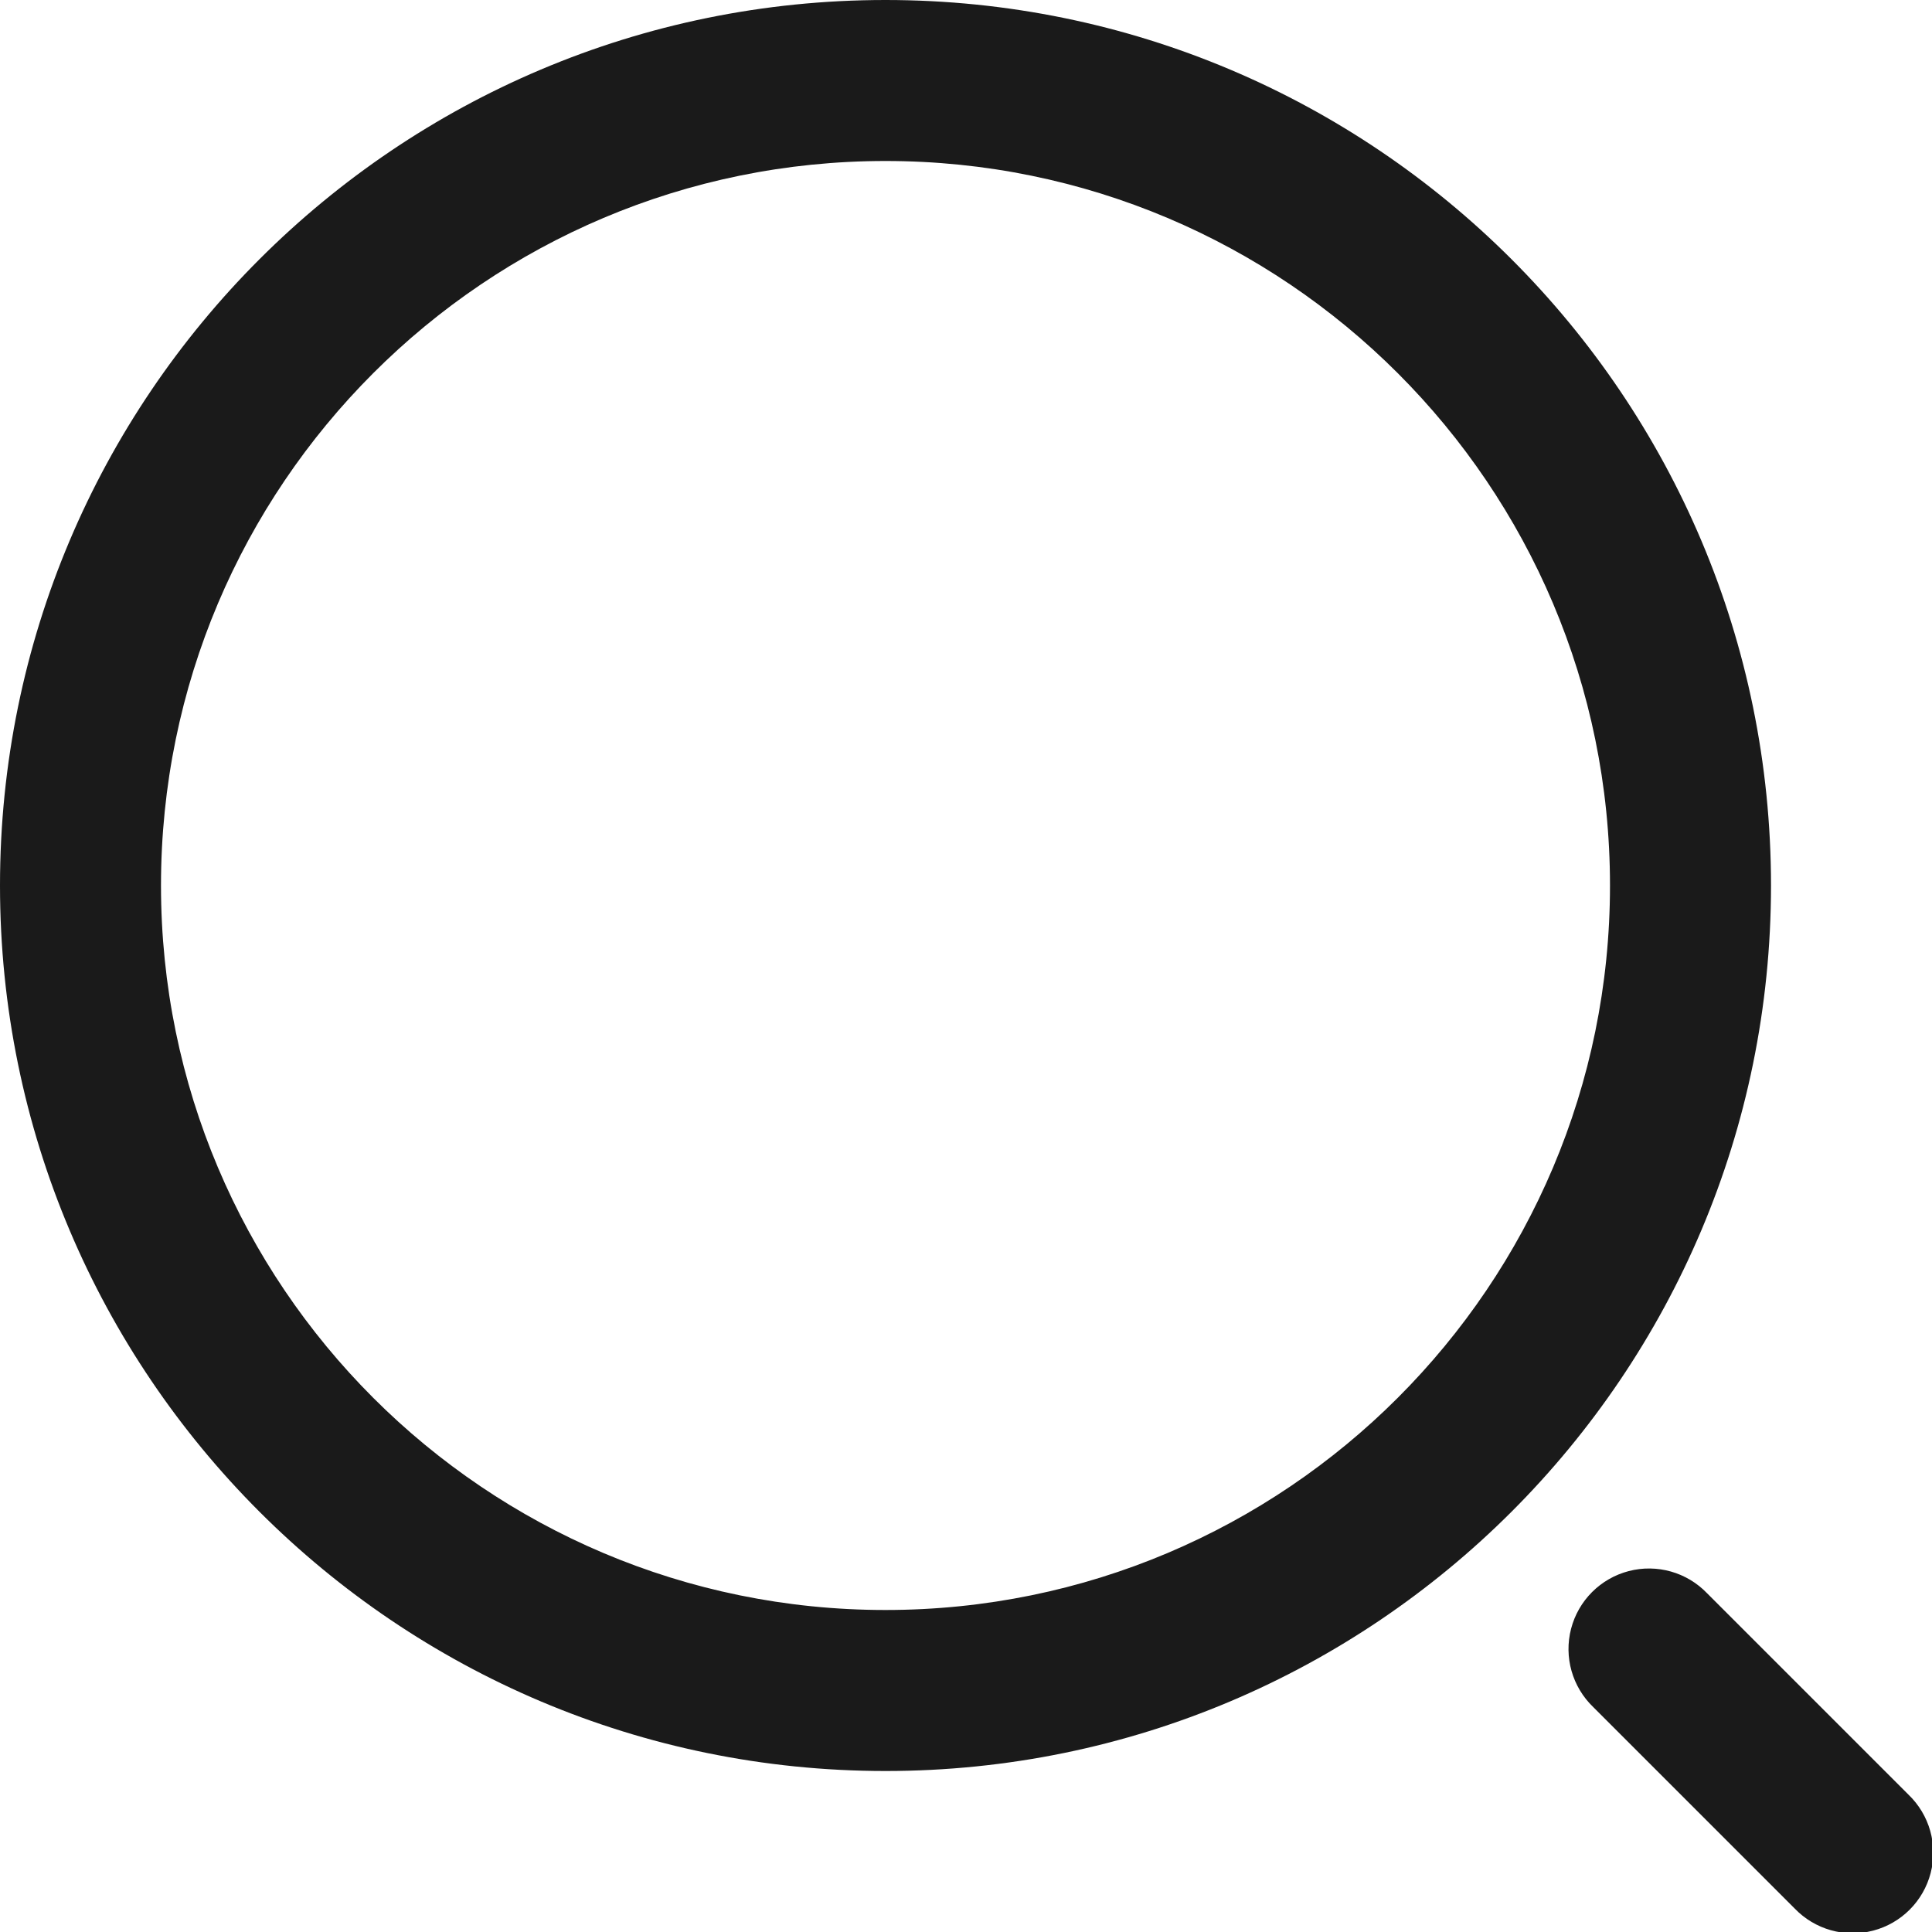
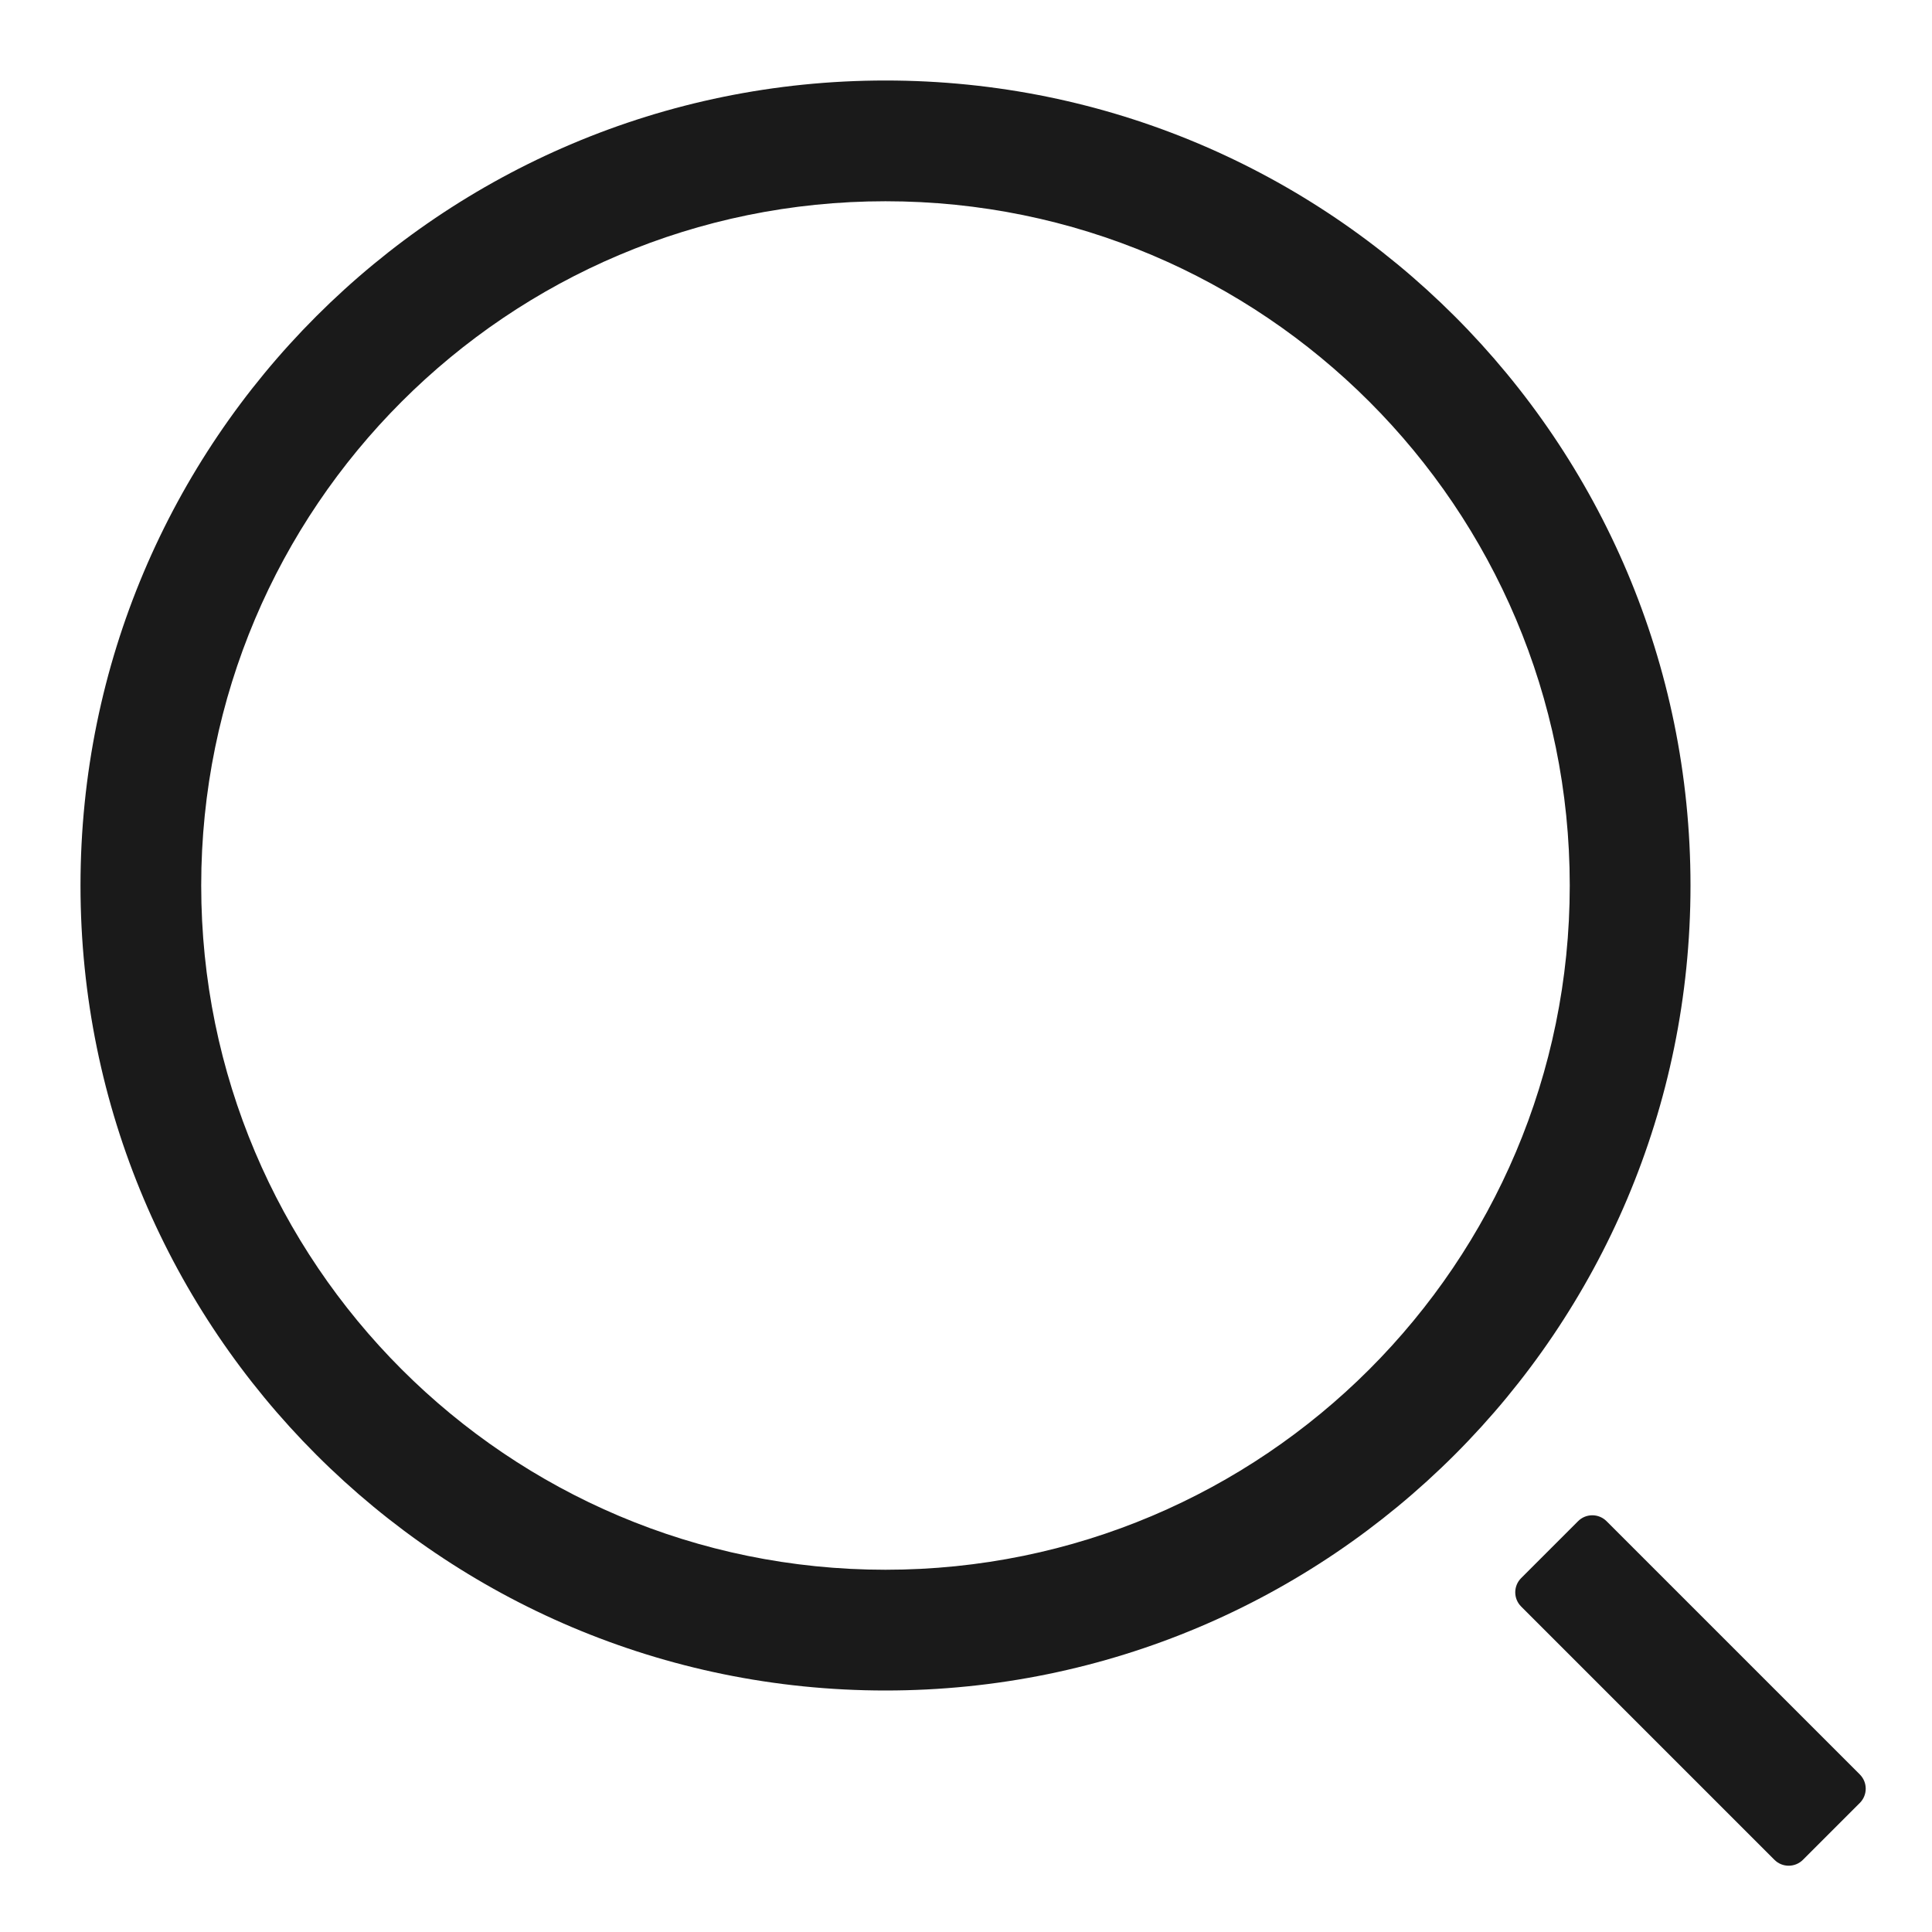
- <svg xmlns="http://www.w3.org/2000/svg" viewBox="0 0 1024 1024">
-   <path fill="#1A1A1A" d="M469.33 938.67c259.2 0 469.33-210.13 469.34-469.34s-210.13-469.33-469.34-469.33-469.33 210.13-469.33 469.33 210.13 469.33 469.33 469.34z m0-85.34c-212.07 0-384-171.93-384-384s171.93-384 384-384 384 171.93 384 384-171.93 384-384 384z m435.5-8.83a42.67 42.67 0 1 0-60.33 60.33l106.67 106.67a42.67 42.67 0 1 0 60.33-60.33l-106.67-106.67z" />
+ <svg xmlns="http://www.w3.org/2000/svg" fill="none" version="1.1" width="48" height="48" viewBox="0 0 48 48">
+   <defs>
+     <clipPath id="relay_svg_bT5_58">
+       <path d="M0 0L48 0L48 48L0 48L0 0Z" />
+     </clipPath>
+   </defs>
+   <g style="mix-blend-mode:pass-through;opacity: 1;" transform="matrix(1,0,0,1,0,0)">
+     <g clip-path="url(#relay_svg_bT5_58)">
+       <g style="mix-blend-mode:pass-through;opacity: 1;" transform="matrix(1,0,0,1,2,2)">
+         <path d="M20 40C31.045 40 40 31.046 40 20C40 8.954 31.045 0 20 0C8.954 0 0 8.954 0 20C0 31.046 8.954 40 20 40ZM20 37C10.611 37 2.999 29.389 2.999 20C2.999 10.611 10.611 3 20 3C29.389 3 37 10.611 37 20C37 29.389 29.389 37 20 37ZM44.207 42.086C44.402 42.281 44.402 42.598 44.207 42.793L42.793 44.207C42.597 44.402 42.281 44.402 42.086 44.207L35.793 37.914C35.597 37.719 35.597 37.403 35.793 37.207L37.207 35.793C37.402 35.598 37.718 35.598 37.914 35.793L44.207 42.086Z" fill-rule="NONZERO" fill="#1a1a1a" fill-opacity="1" style="mix-blend-mode:normal" />
+       </g>
+     </g>
+   </g>
</svg>
